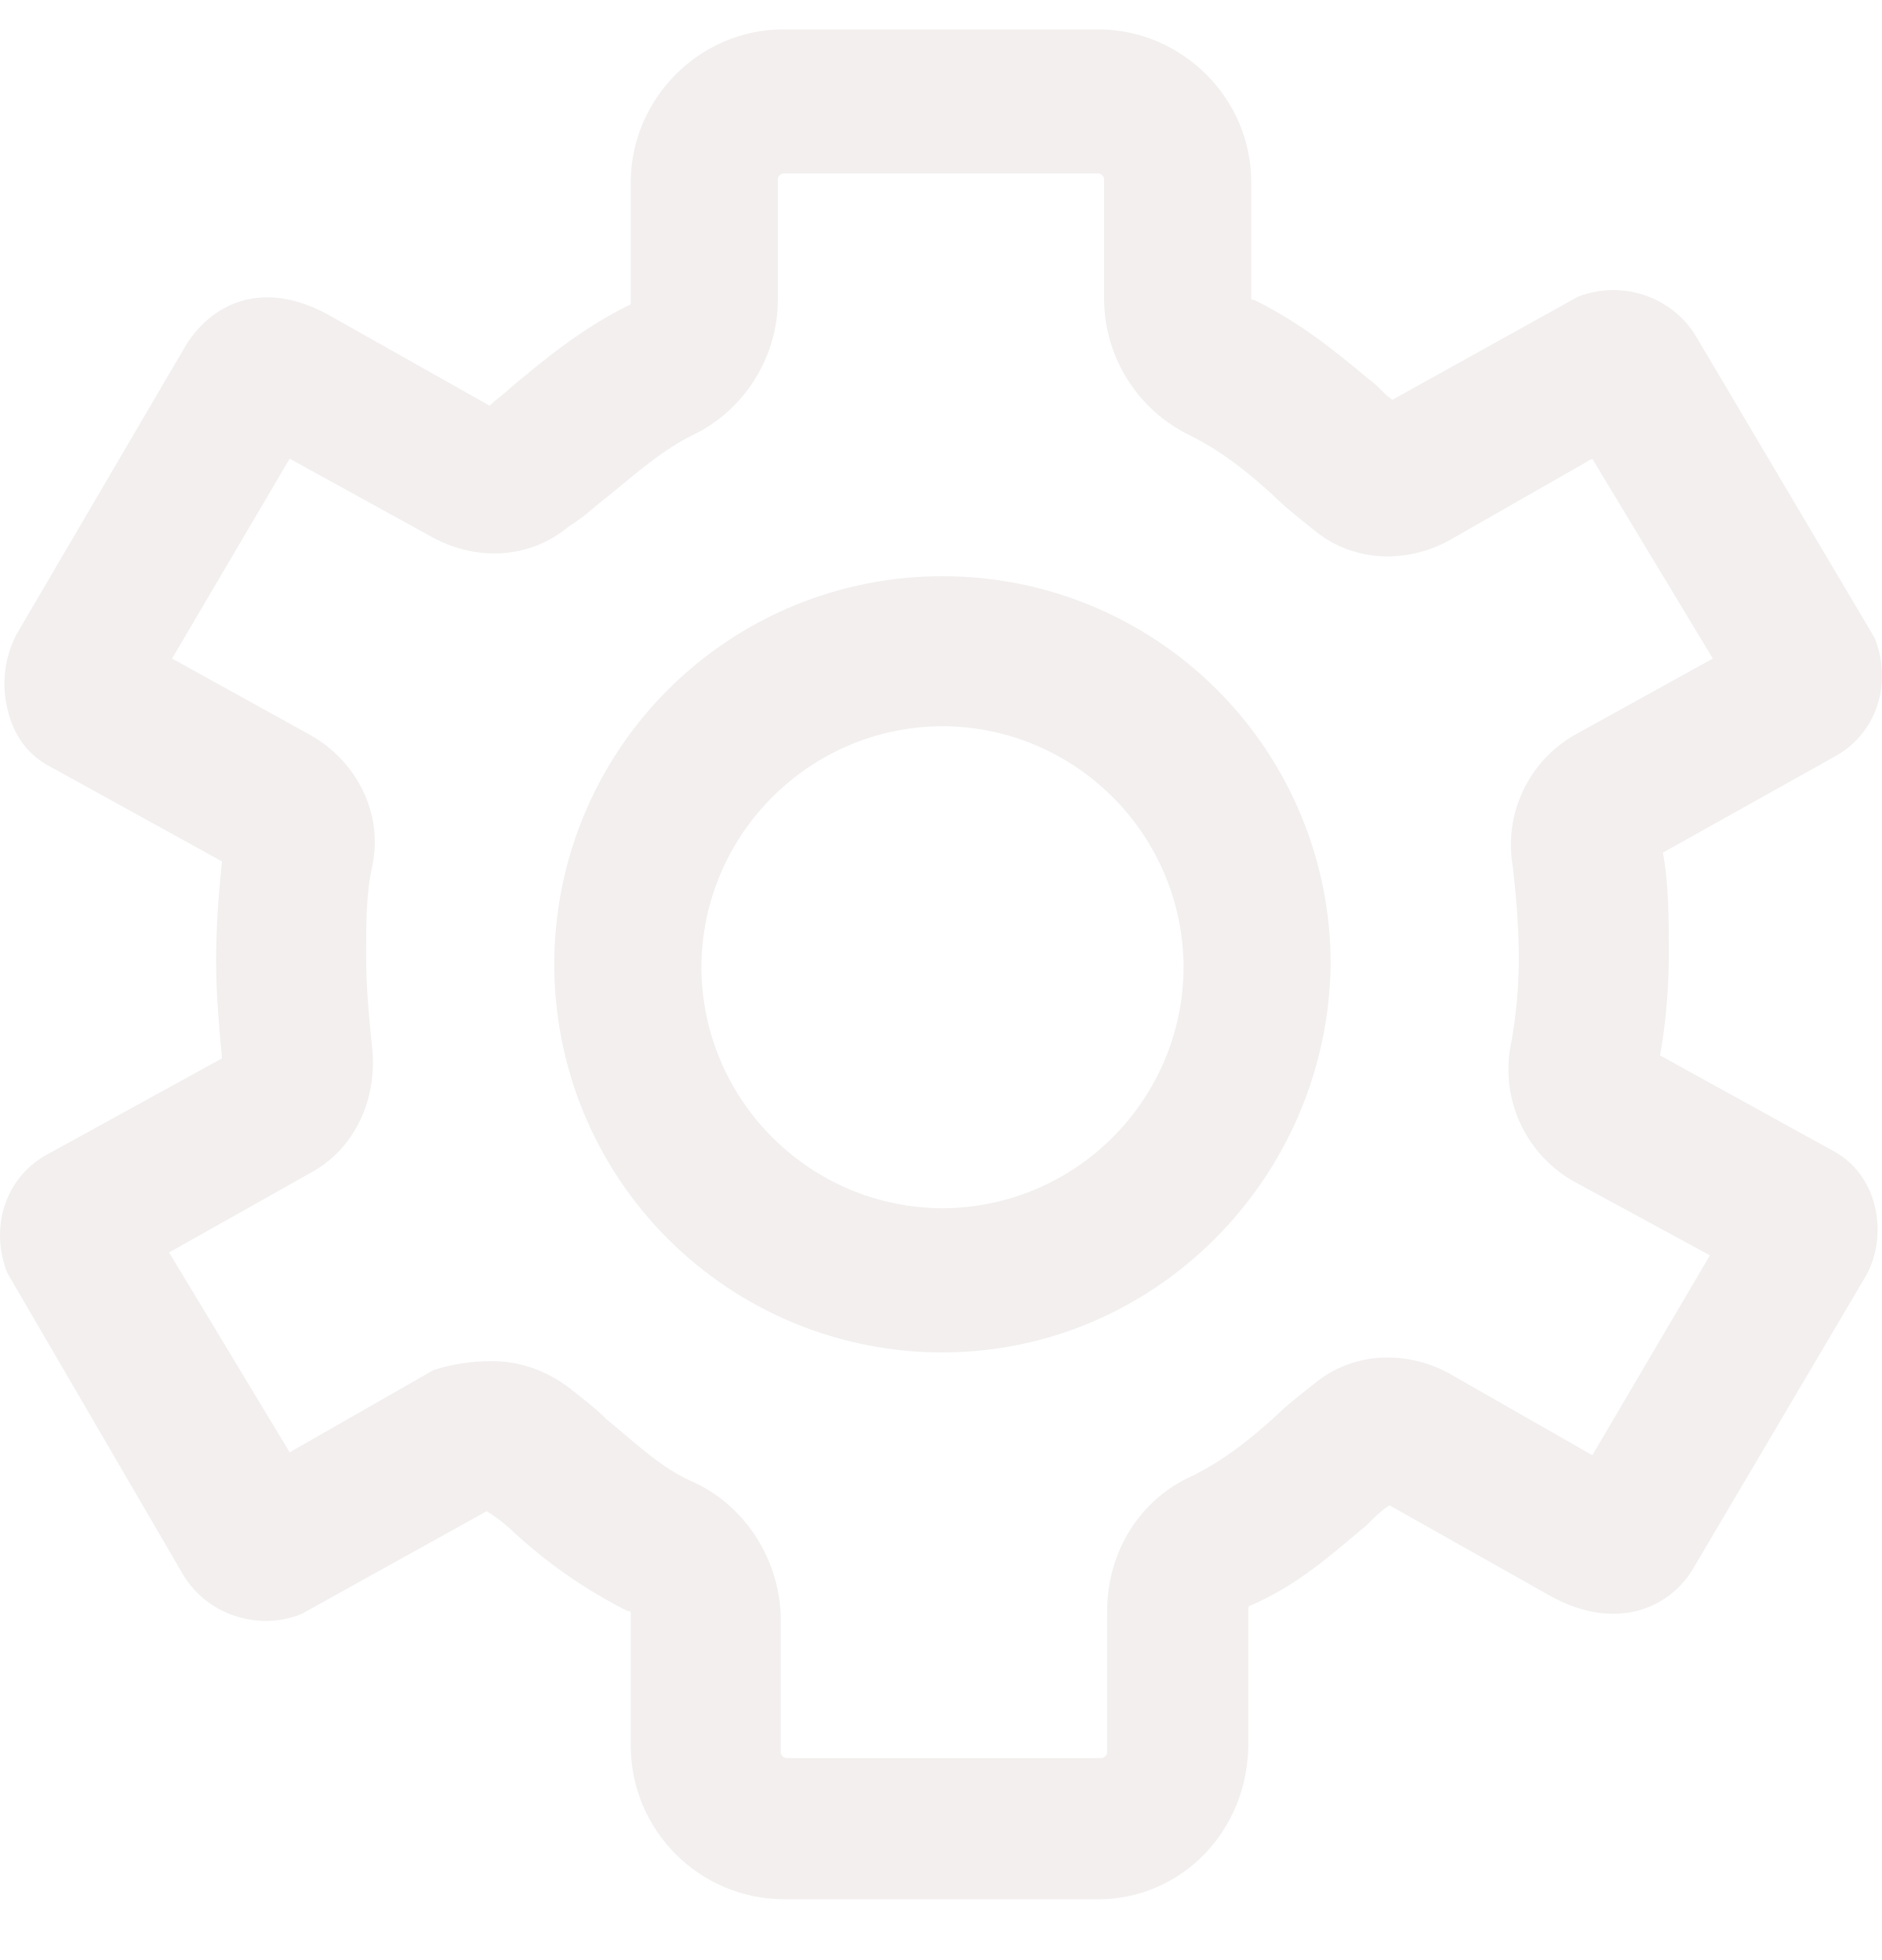
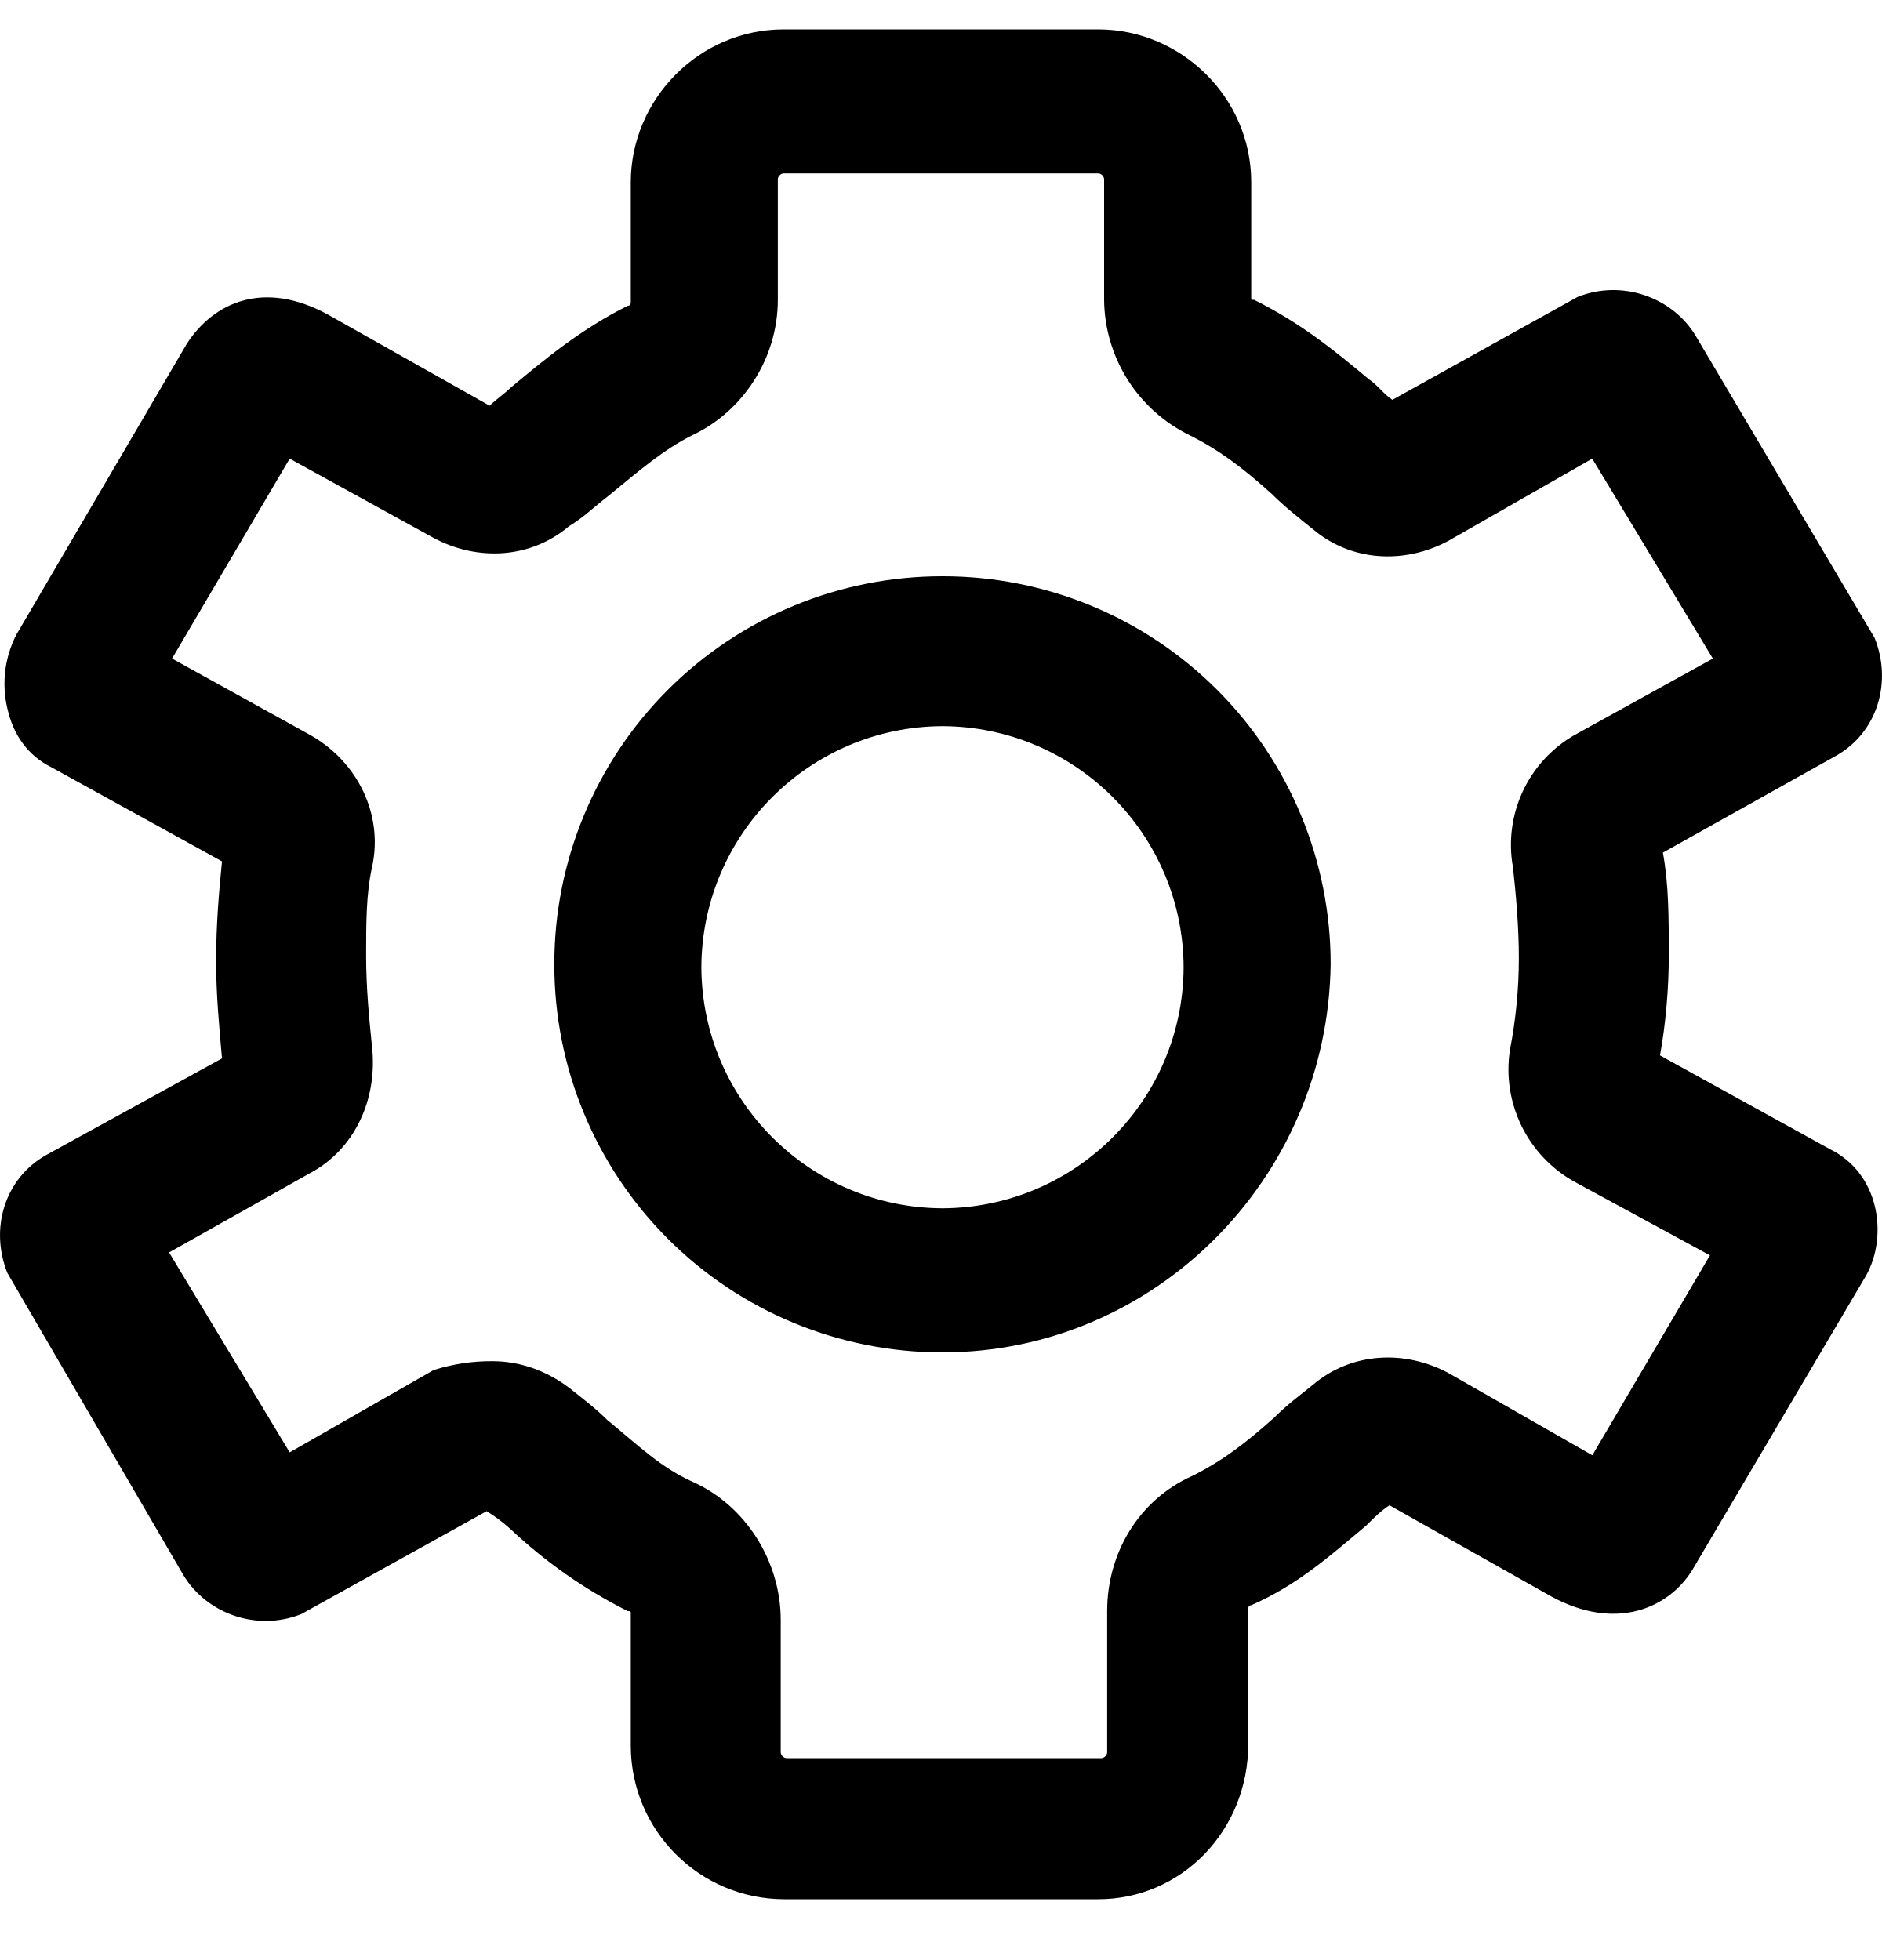
<svg xmlns="http://www.w3.org/2000/svg" width="24" height="25">
  <g fill="none" fill-rule="evenodd">
-     <path d="M12.019 9.262a3.089 3.089 0 0 0-3.075 3.075 3.089 3.089 0 0 0 3.075 3.075 3.089 3.089 0 0 0 3.075-3.075 3.089 3.089 0 0 0-3.075-3.075m0 7.988a4.945 4.945 0 0 1-4.95-4.95 4.945 4.945 0 0 1 4.95-4.95 4.945 4.945 0 0 1 4.95 4.95c-.038 2.737-2.25 4.95-4.95 4.95" fill="#F2EFEE" />
-     <path d="M6.281 17.362c.338 0 .675.113.975.338.188.15.338.262.488.412.412.338.675.6 1.087.788.675.3 1.125 1.012 1.125 1.762v1.688a.08.08 0 0 0 .075.075h4.013c.037 0 .075-.038.075-.075v-1.8c0-.75.412-1.425 1.087-1.725.375-.188.675-.413 1.05-.75.15-.15.3-.262.488-.413.487-.412 1.162-.45 1.725-.15l1.837 1.05 1.5-2.55-1.725-.937a1.64 1.64 0 0 1-.825-1.688 6.14 6.14 0 0 0 .113-1.162c0-.412-.038-.825-.075-1.162a1.614 1.614 0 0 1 .786-1.688l1.763-.975-1.538-2.55-1.837 1.05c-.563.3-1.238.262-1.725-.15-.188-.15-.375-.3-.525-.45-.375-.338-.675-.563-1.05-.75a1.942 1.942 0 0 1-1.088-1.725V2.287c0-.037-.037-.075-.075-.075H9.994c-.038 0-.075.038-.075.075v1.538c0 .75-.45 1.425-1.088 1.725-.375.187-.675.45-1.087.787-.15.113-.3.263-.488.375-.487.413-1.162.45-1.725.15L3.694 5.85l-1.5 2.55 1.762.975c.6.337.938 1.012.788 1.688-.075.337-.075.712-.075 1.124 0 .413.037.788.075 1.163.075.675-.225 1.312-.788 1.612l-1.8 1.013 1.538 2.55 1.836-1.05a2.42 2.42 0 0 1 .75-.113zm7.725 6.863H9.994a1.96 1.96 0 0 1-1.95-1.95v-1.688c0-.037 0-.037-.038-.037a6.3 6.3 0 0 1-1.5-1.05 2.053 2.053 0 0 0-.3-.225l-2.362 1.312c-.563.226-1.2 0-1.5-.487l-2.25-3.863c-.225-.562-.038-1.2.487-1.5l2.25-1.237c-.037-.413-.075-.825-.075-1.238 0-.487.038-.9.075-1.275l-2.175-1.2c-.3-.15-.487-.412-.562-.75A1.37 1.37 0 0 1 .206 8.1l2.175-3.713c.338-.525.975-.824 1.8-.375l2.063 1.163c.075-.075.187-.15.262-.225.45-.375.9-.75 1.5-1.05.038 0 .038-.038.038-.038V2.325c0-1.05.862-1.95 1.95-1.95h4.012c1.05 0 1.95.862 1.95 1.95v1.462c0 .038 0 .038.038.038.6.3 1.012.637 1.462 1.012.113.075.187.188.3.263l2.363-1.313c.562-.224 1.2 0 1.5.488l2.287 3.862c.225.563.038 1.2-.487 1.5l-2.213 1.238c.075.412.075.825.075 1.313 0 .412-.037.862-.112 1.274l2.175 1.2c.3.15.487.413.562.713.075.3.038.637-.112.9l-2.213 3.75c-.3.488-.975.788-1.8.337L17.719 19.2c-.113.075-.188.15-.3.262-.45.375-.863.75-1.463 1.013-.037 0-.037.037-.037.037v1.725c0 1.125-.863 1.988-1.913 1.988z" fill="#F2EFEE" />
+     <path d="M12.019 9.262a3.089 3.089 0 0 0-3.075 3.075 3.089 3.089 0 0 0 3.075 3.075 3.089 3.089 0 0 0 3.075-3.075 3.089 3.089 0 0 0-3.075-3.075m0 7.988a4.945 4.945 0 0 1-4.95-4.95 4.945 4.945 0 0 1 4.95-4.95 4.945 4.945 0 0 1 4.95 4.95c-.038 2.737-2.25 4.95-4.95 4.95" fill="#000000" />
+     <path d="M6.281 17.362c.338 0 .675.113.975.338.188.15.338.262.488.412.412.338.675.6 1.087.788.675.3 1.125 1.012 1.125 1.762v1.688a.08.08 0 0 0 .075.075h4.013c.037 0 .075-.038.075-.075v-1.8c0-.75.412-1.425 1.087-1.725.375-.188.675-.413 1.05-.75.15-.15.3-.262.488-.413.487-.412 1.162-.45 1.725-.15l1.837 1.05 1.5-2.55-1.725-.937a1.64 1.64 0 0 1-.825-1.688 6.14 6.14 0 0 0 .113-1.162c0-.412-.038-.825-.075-1.162a1.614 1.614 0 0 1 .786-1.688l1.763-.975-1.538-2.55-1.837 1.05c-.563.3-1.238.262-1.725-.15-.188-.15-.375-.3-.525-.45-.375-.338-.675-.563-1.05-.75a1.942 1.942 0 0 1-1.088-1.725V2.287c0-.037-.037-.075-.075-.075H9.994c-.038 0-.075.038-.075.075v1.538c0 .75-.45 1.425-1.088 1.725-.375.187-.675.45-1.087.787-.15.113-.3.263-.488.375-.487.413-1.162.45-1.725.15L3.694 5.85l-1.5 2.55 1.762.975c.6.337.938 1.012.788 1.688-.075.337-.075.712-.075 1.124 0 .413.037.788.075 1.163.075.675-.225 1.312-.788 1.612l-1.8 1.013 1.538 2.55 1.836-1.05a2.42 2.42 0 0 1 .75-.113zm7.725 6.863H9.994a1.96 1.96 0 0 1-1.95-1.95v-1.688c0-.037 0-.037-.038-.037a6.3 6.3 0 0 1-1.5-1.05 2.053 2.053 0 0 0-.3-.225l-2.362 1.312c-.563.226-1.2 0-1.5-.487l-2.25-3.863c-.225-.562-.038-1.2.487-1.5l2.25-1.237c-.037-.413-.075-.825-.075-1.238 0-.487.038-.9.075-1.275l-2.175-1.2c-.3-.15-.487-.412-.562-.75A1.37 1.37 0 0 1 .206 8.1l2.175-3.713c.338-.525.975-.824 1.8-.375l2.063 1.163c.075-.075.187-.15.262-.225.45-.375.9-.75 1.5-1.05.038 0 .038-.038.038-.038V2.325c0-1.05.862-1.95 1.95-1.95h4.012c1.05 0 1.95.862 1.95 1.95v1.462c0 .038 0 .038.038.038.6.3 1.012.637 1.462 1.012.113.075.187.188.3.263l2.363-1.313c.562-.224 1.2 0 1.5.488l2.287 3.862c.225.563.038 1.2-.487 1.5l-2.213 1.238c.075.412.075.825.075 1.313 0 .412-.037.862-.112 1.274l2.175 1.2c.3.15.487.413.562.713.075.3.038.637-.112.9l-2.213 3.75c-.3.488-.975.788-1.8.337L17.719 19.2c-.113.075-.188.15-.3.262-.45.375-.863.75-1.463 1.013-.037 0-.037.037-.037.037v1.725c0 1.125-.863 1.988-1.913 1.988z" fill="#000000" />
  </g>
</svg>
